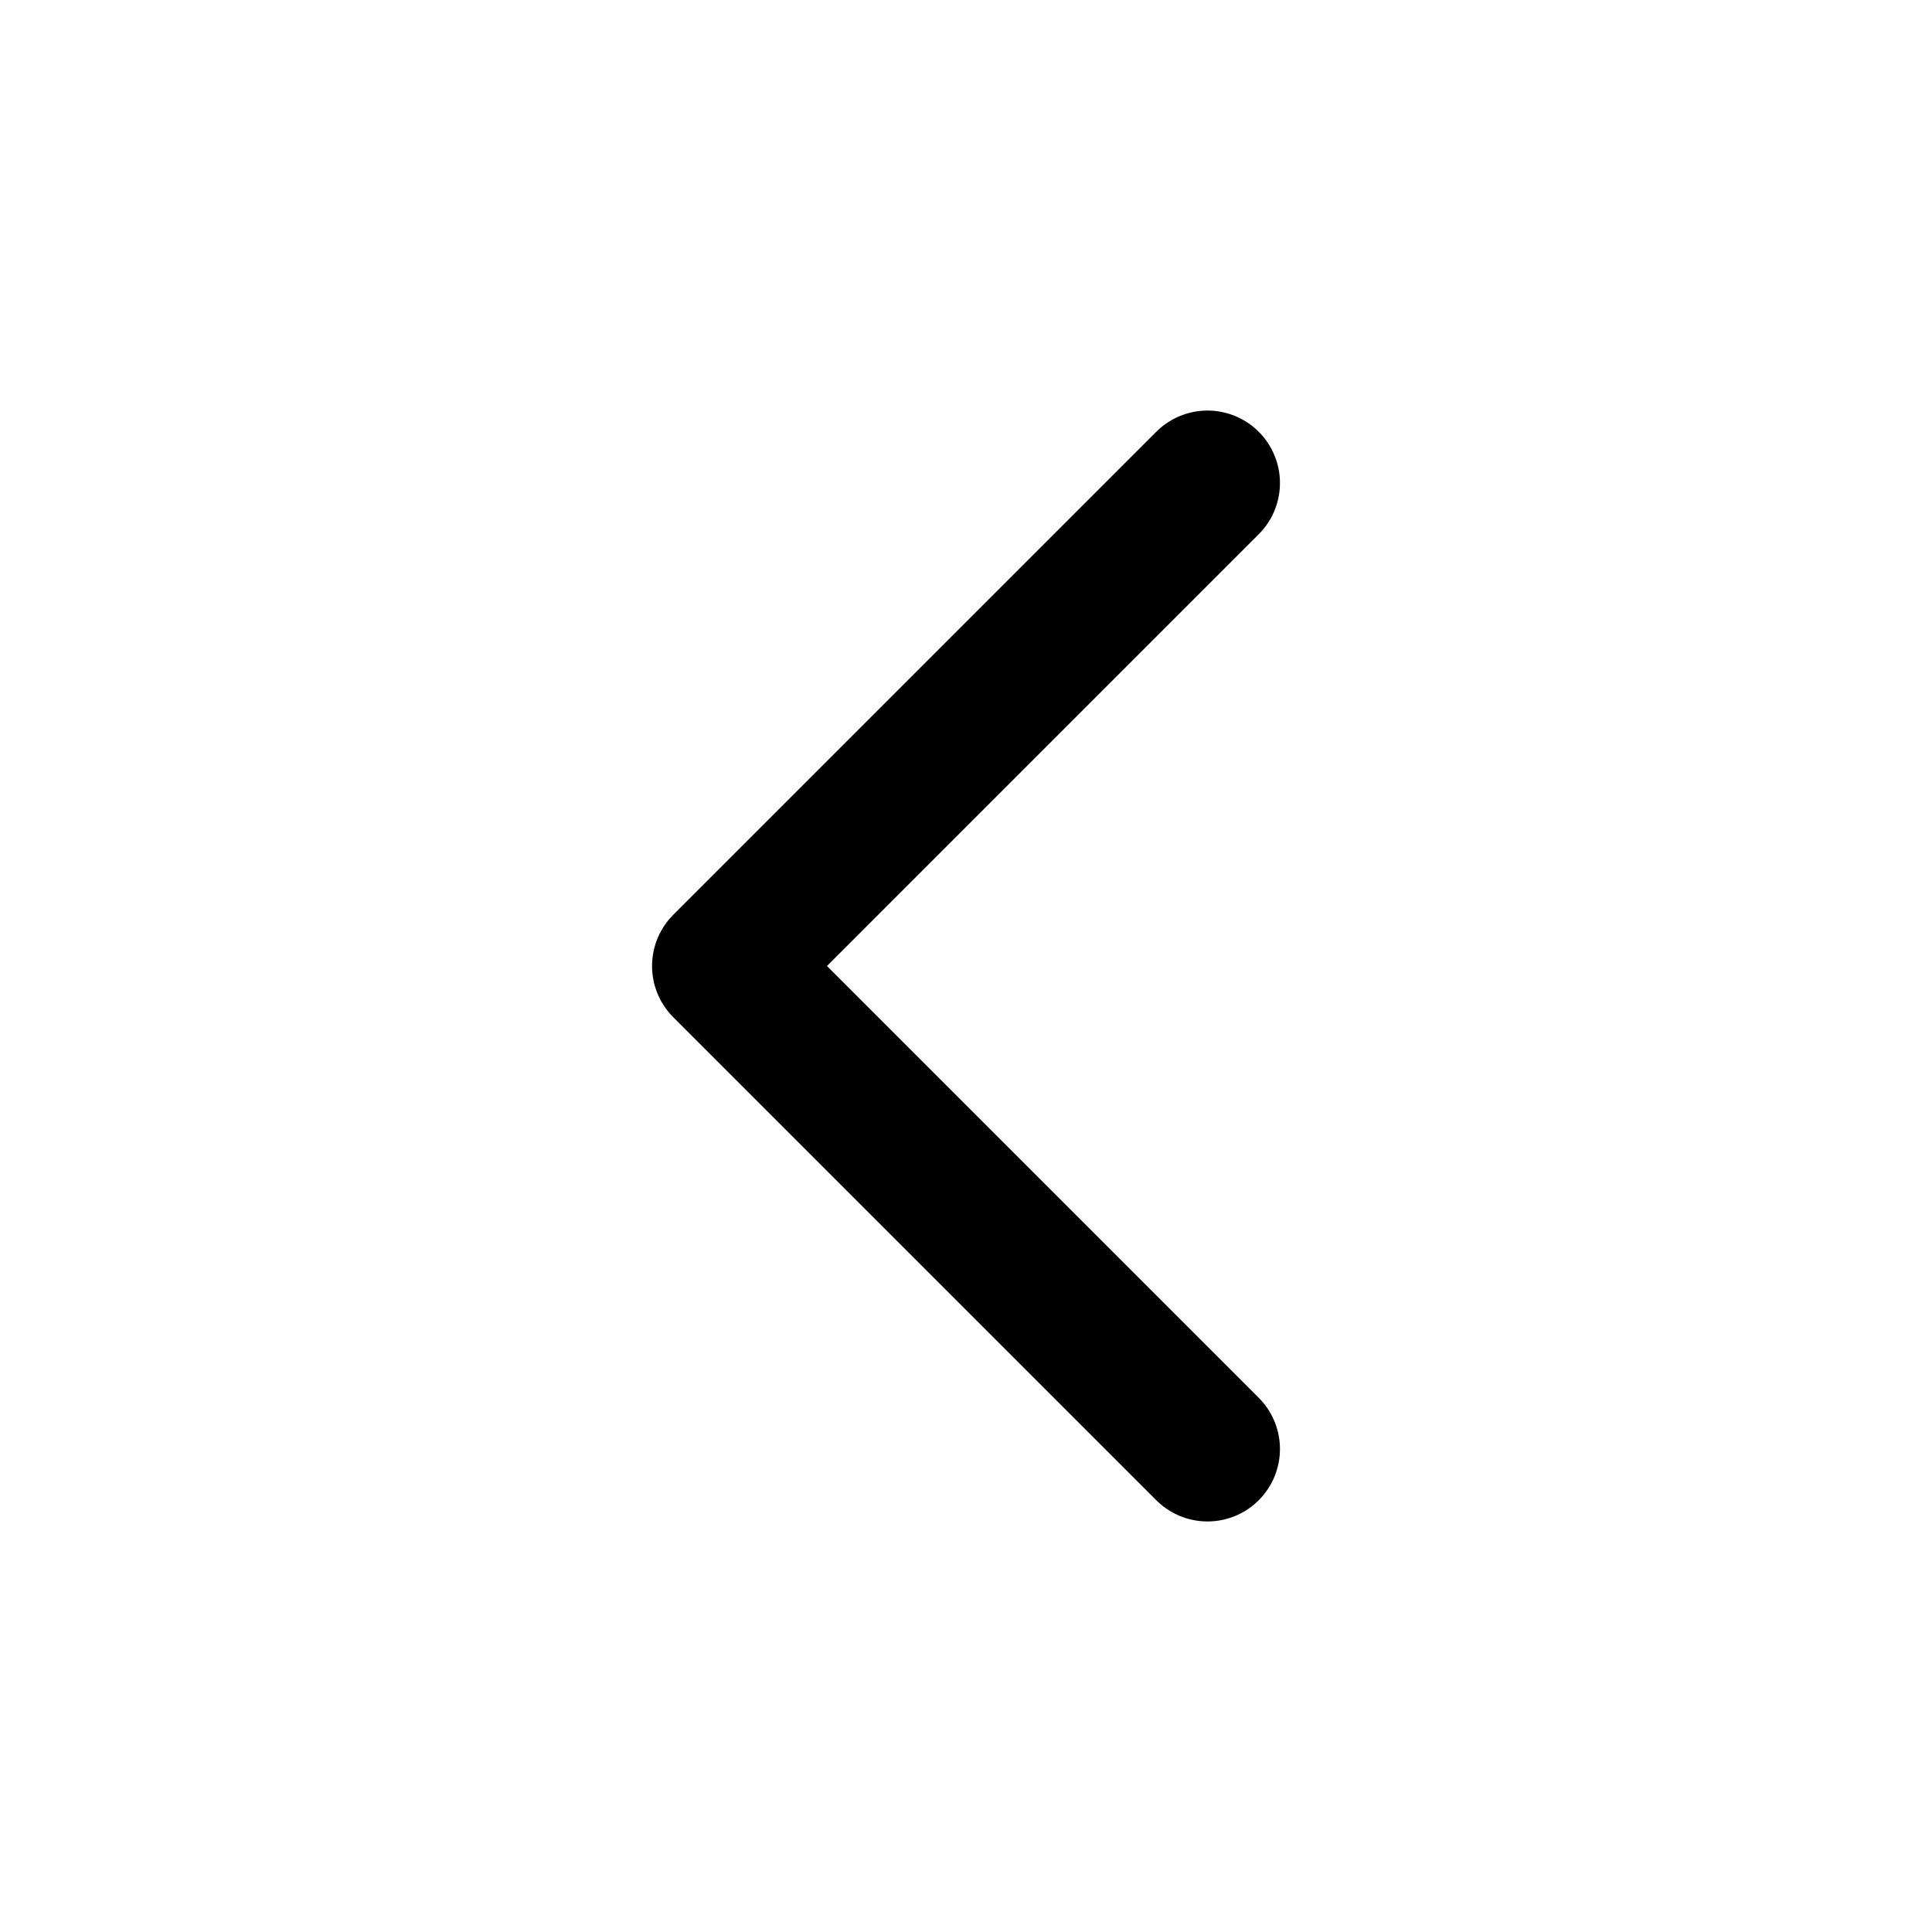
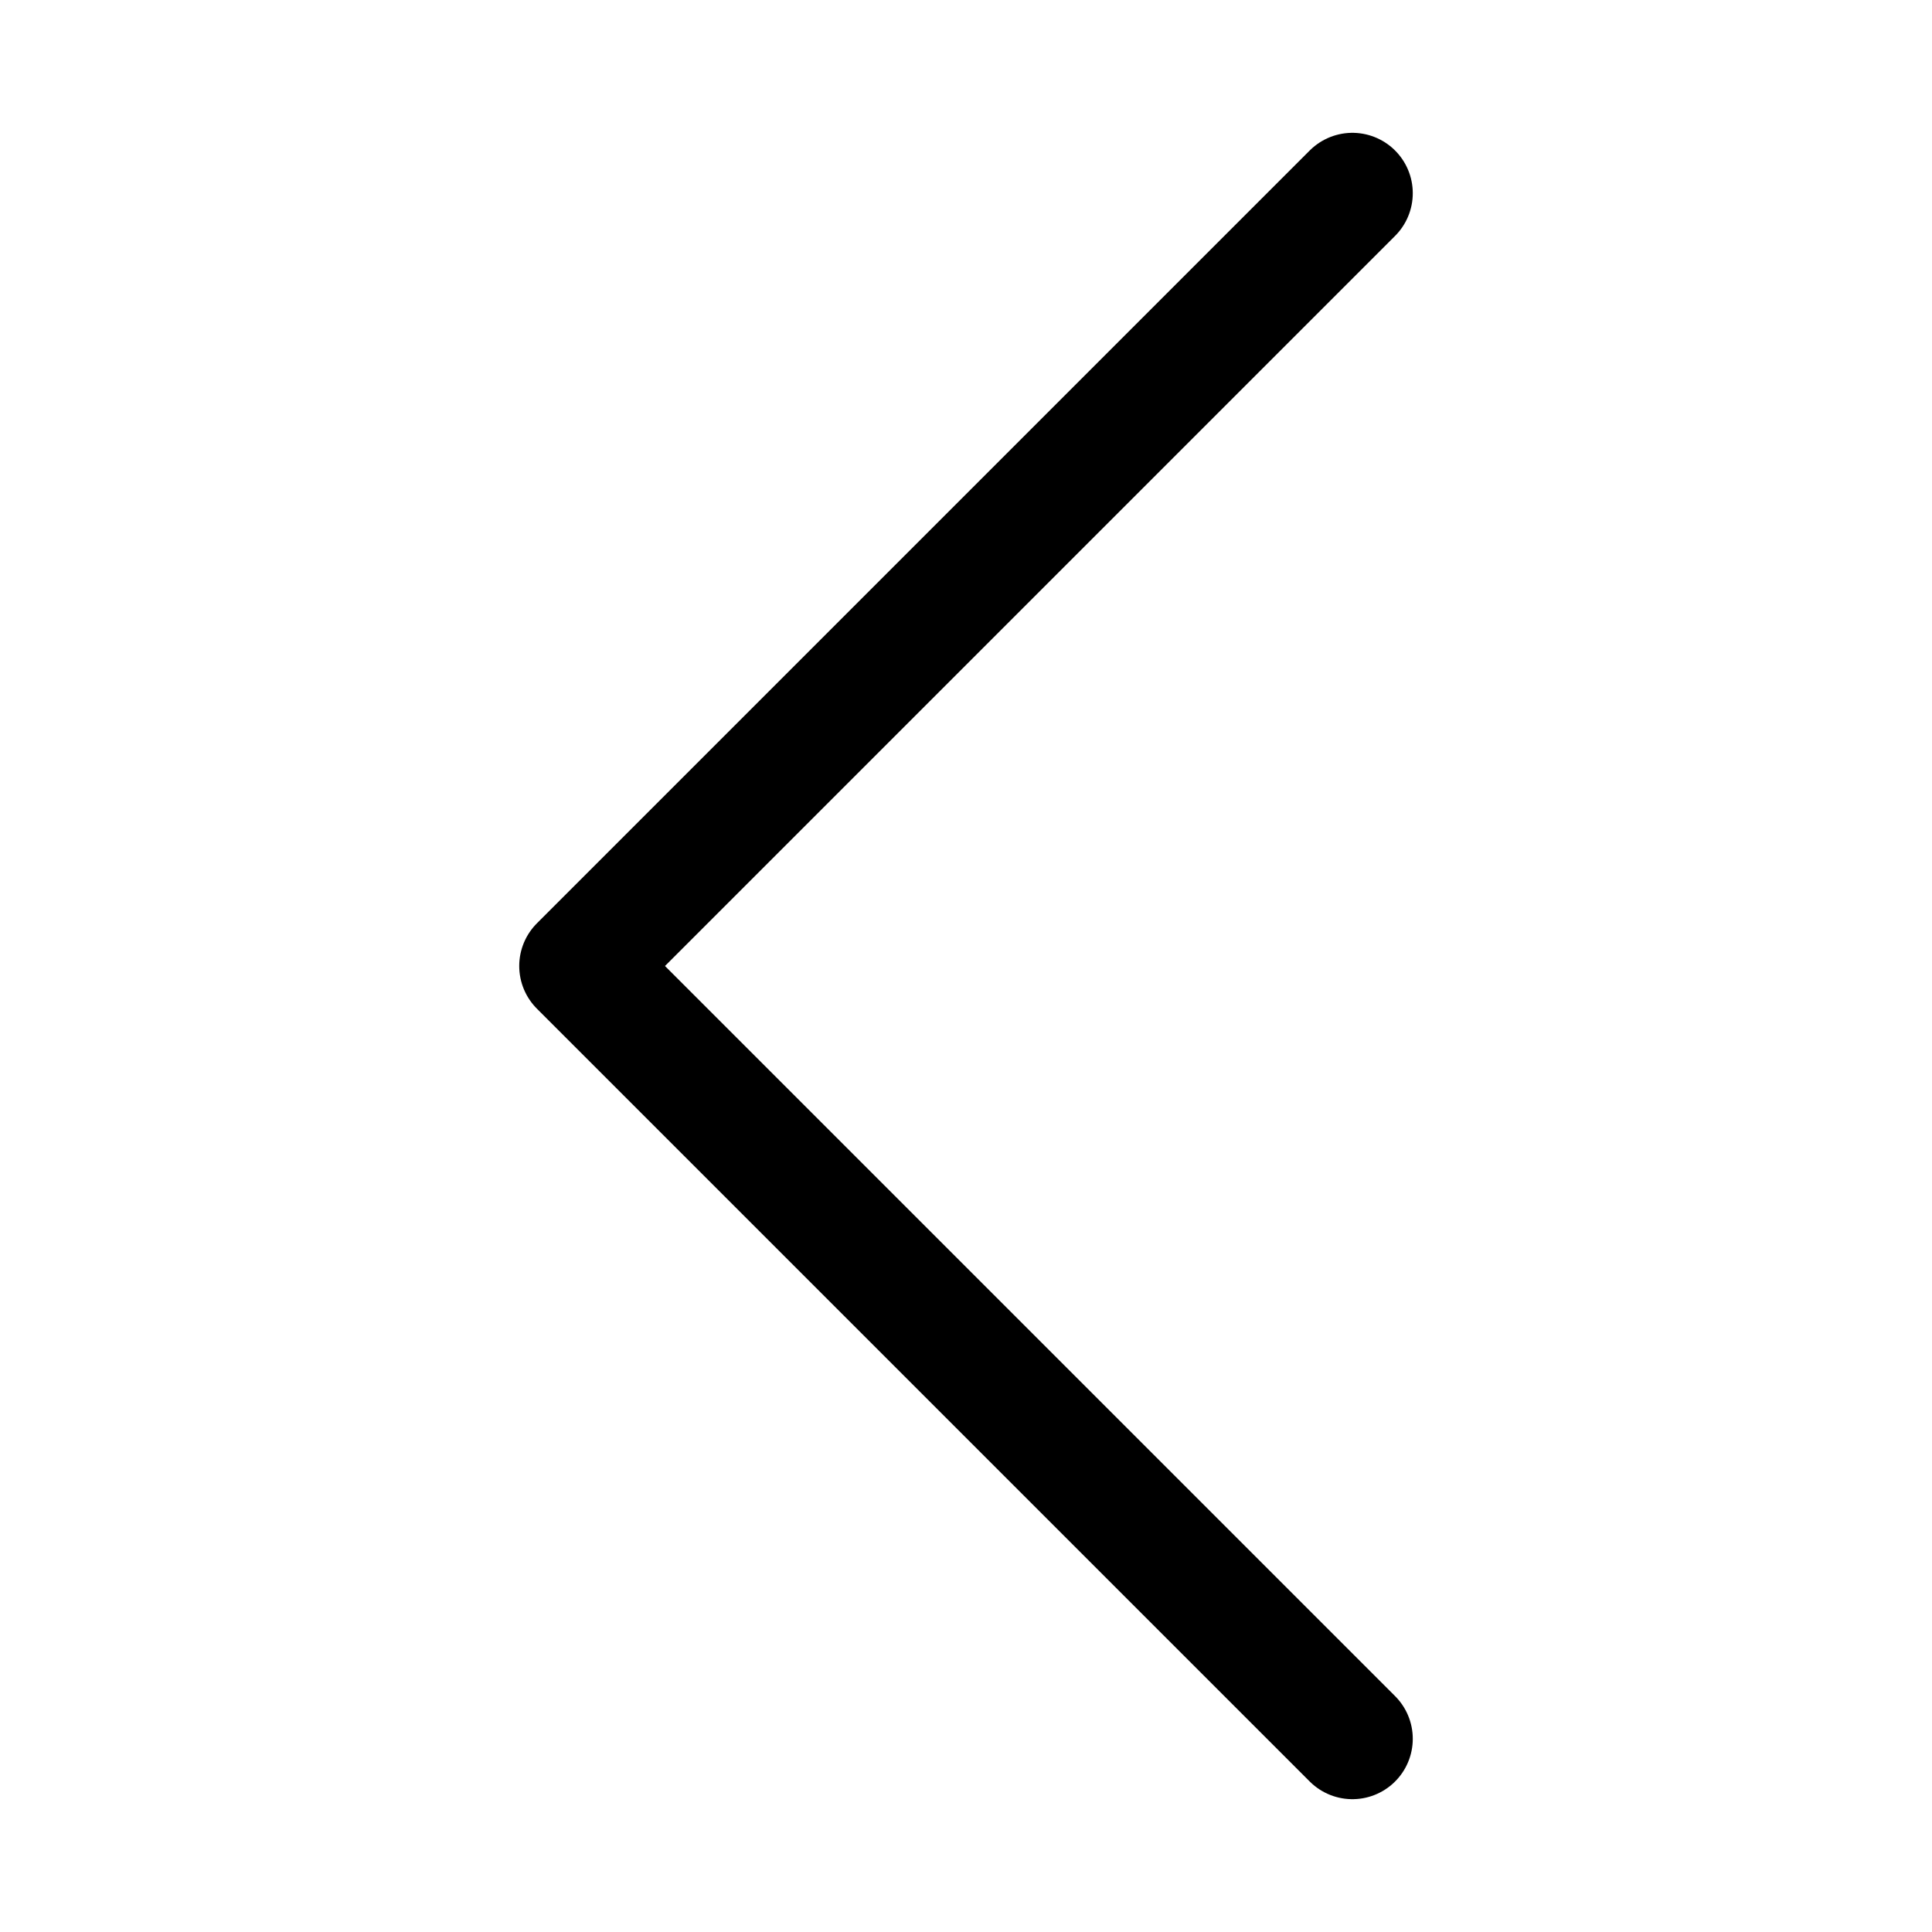
- <svg xmlns="http://www.w3.org/2000/svg" width="20" height="20" viewBox="0 0 20 20" fill="none">
-   <path d="M12.5 15L7.5 10L12.5 5" stroke="currentColor" stroke-width="1.5" stroke-linecap="round" stroke-linejoin="round" />
+ <svg xmlns="http://www.w3.org/2000/svg" width="24" height="24" viewBox="0 0 24 24" fill="none" stroke="currentColor" stroke-width="1.5" stroke-linecap="round" stroke-linejoin="round">
+   <g transform="translate(12 12) scale(1.6) translate(-12 -12)">
+     <path vector-effect="non-scaling-stroke" d="M15 6l-6 6l6 6" />
+   </g>
</svg>
